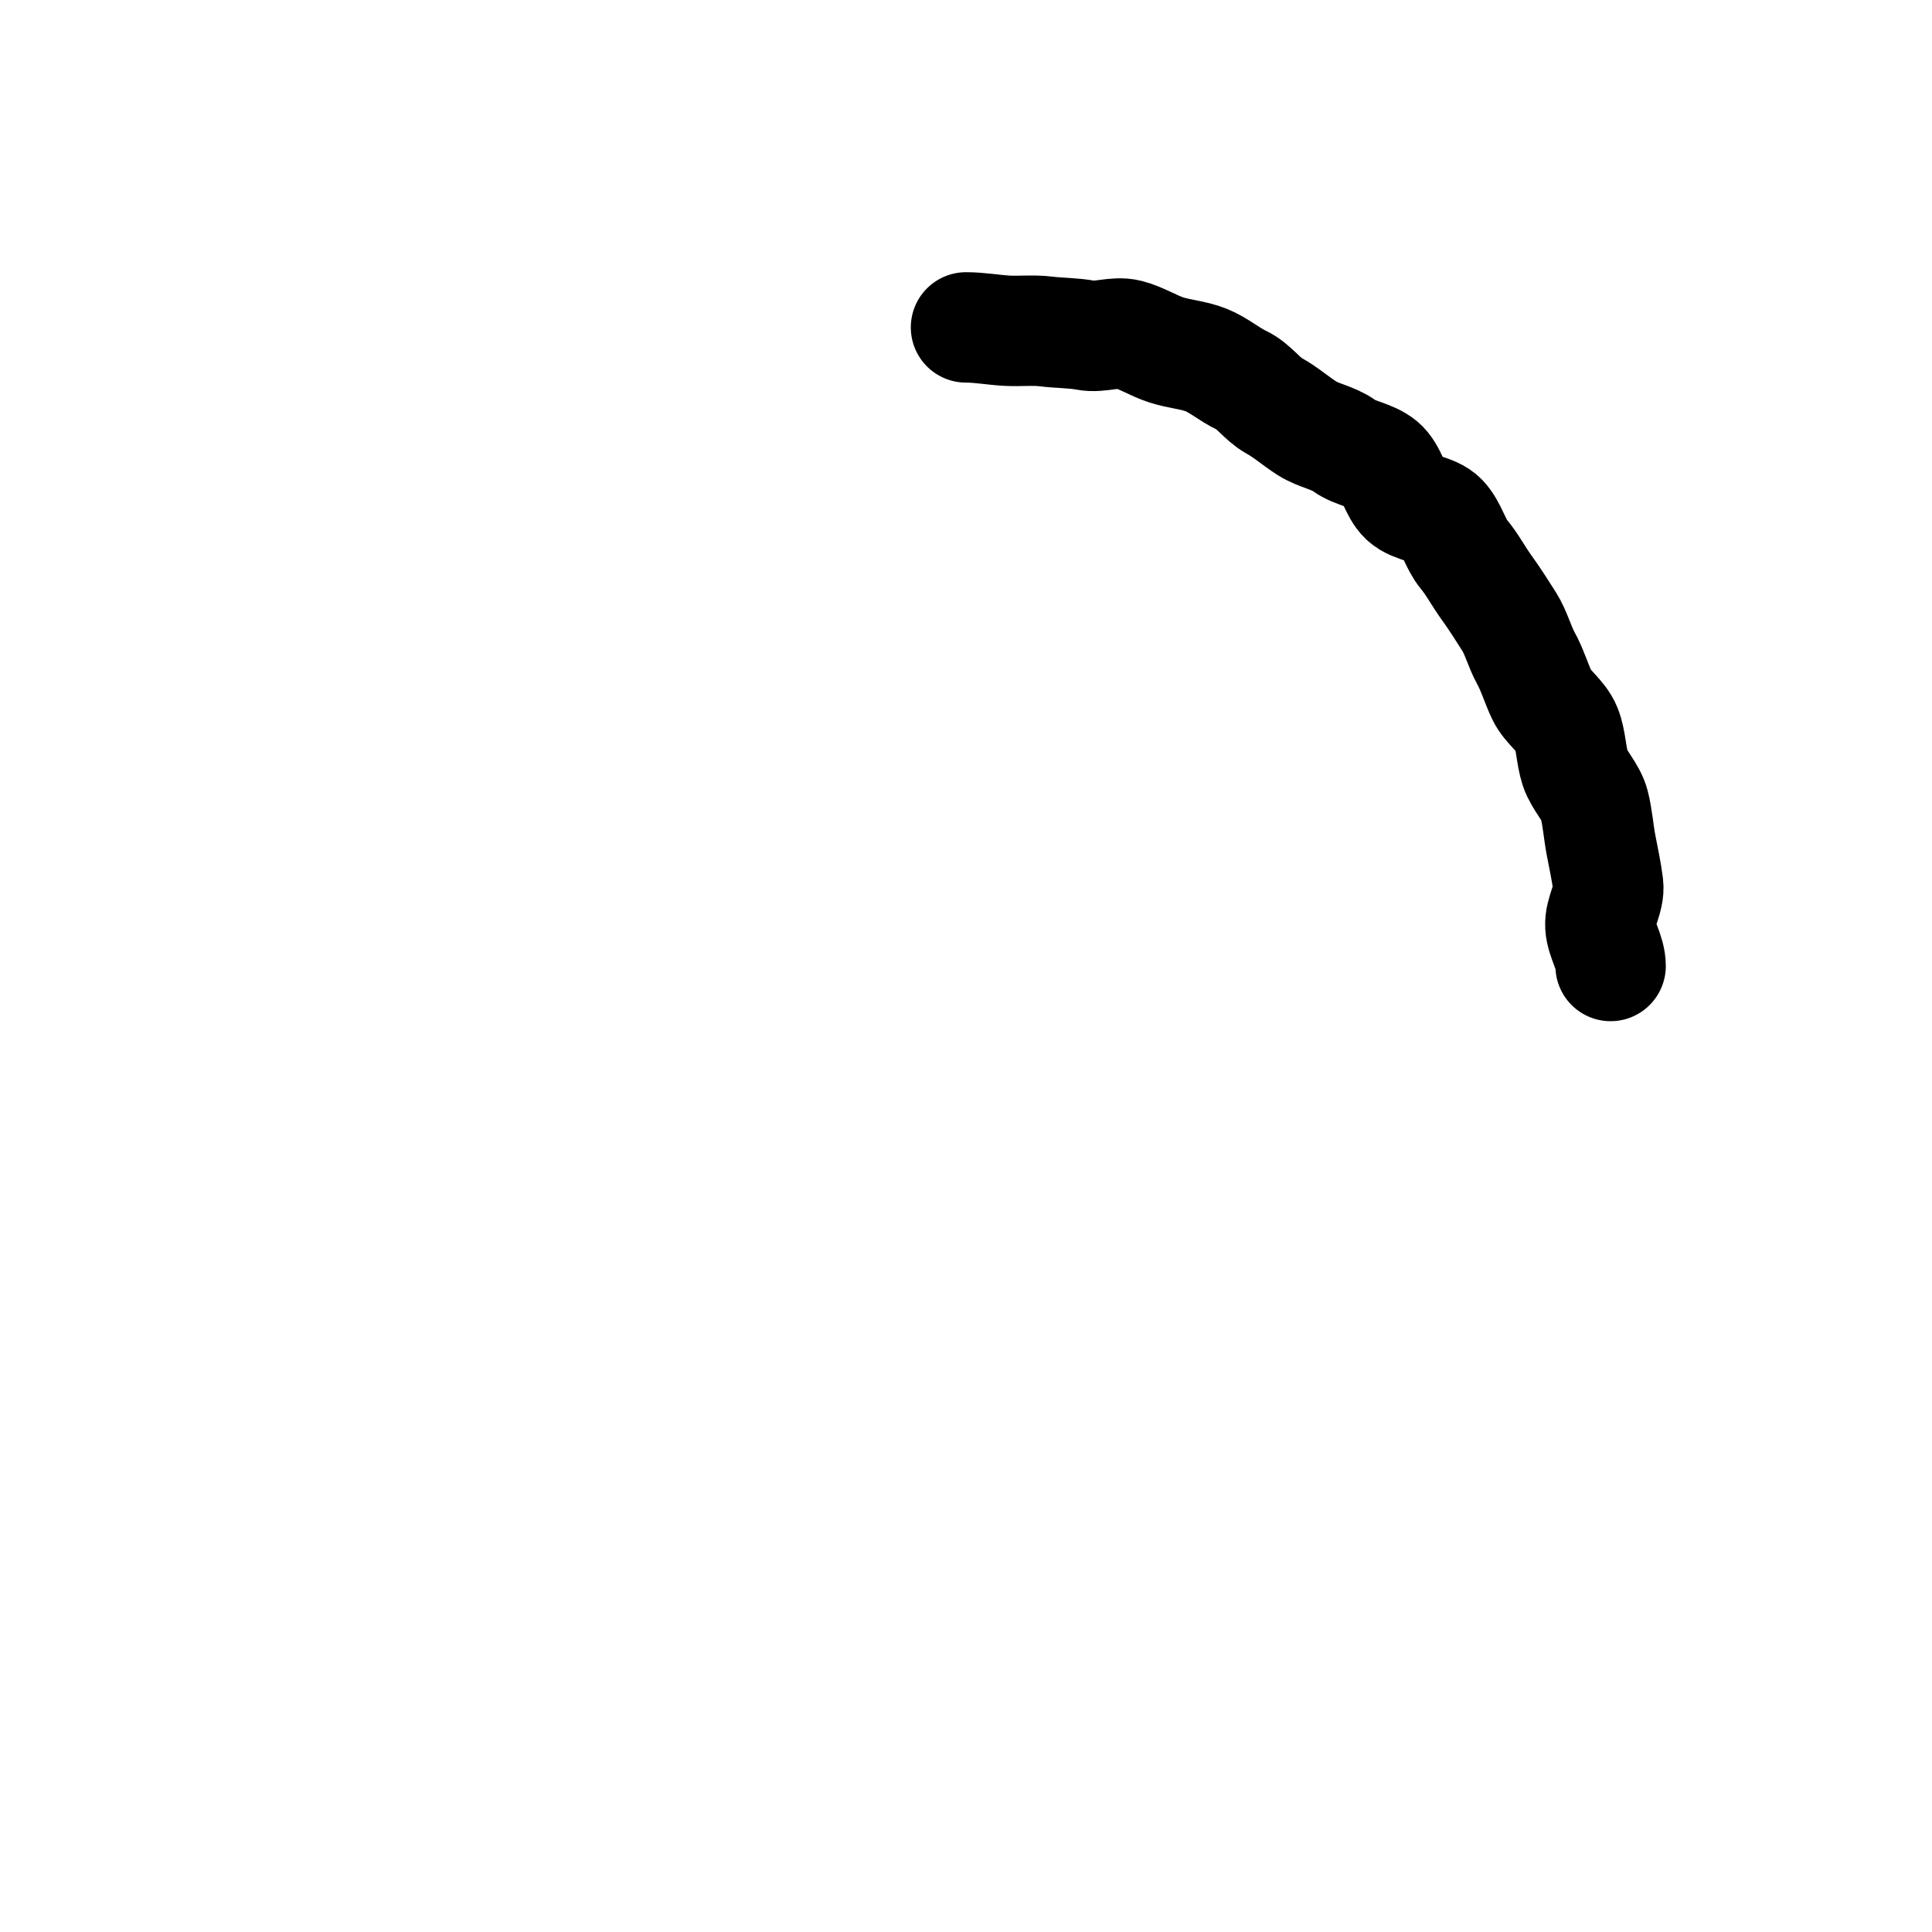
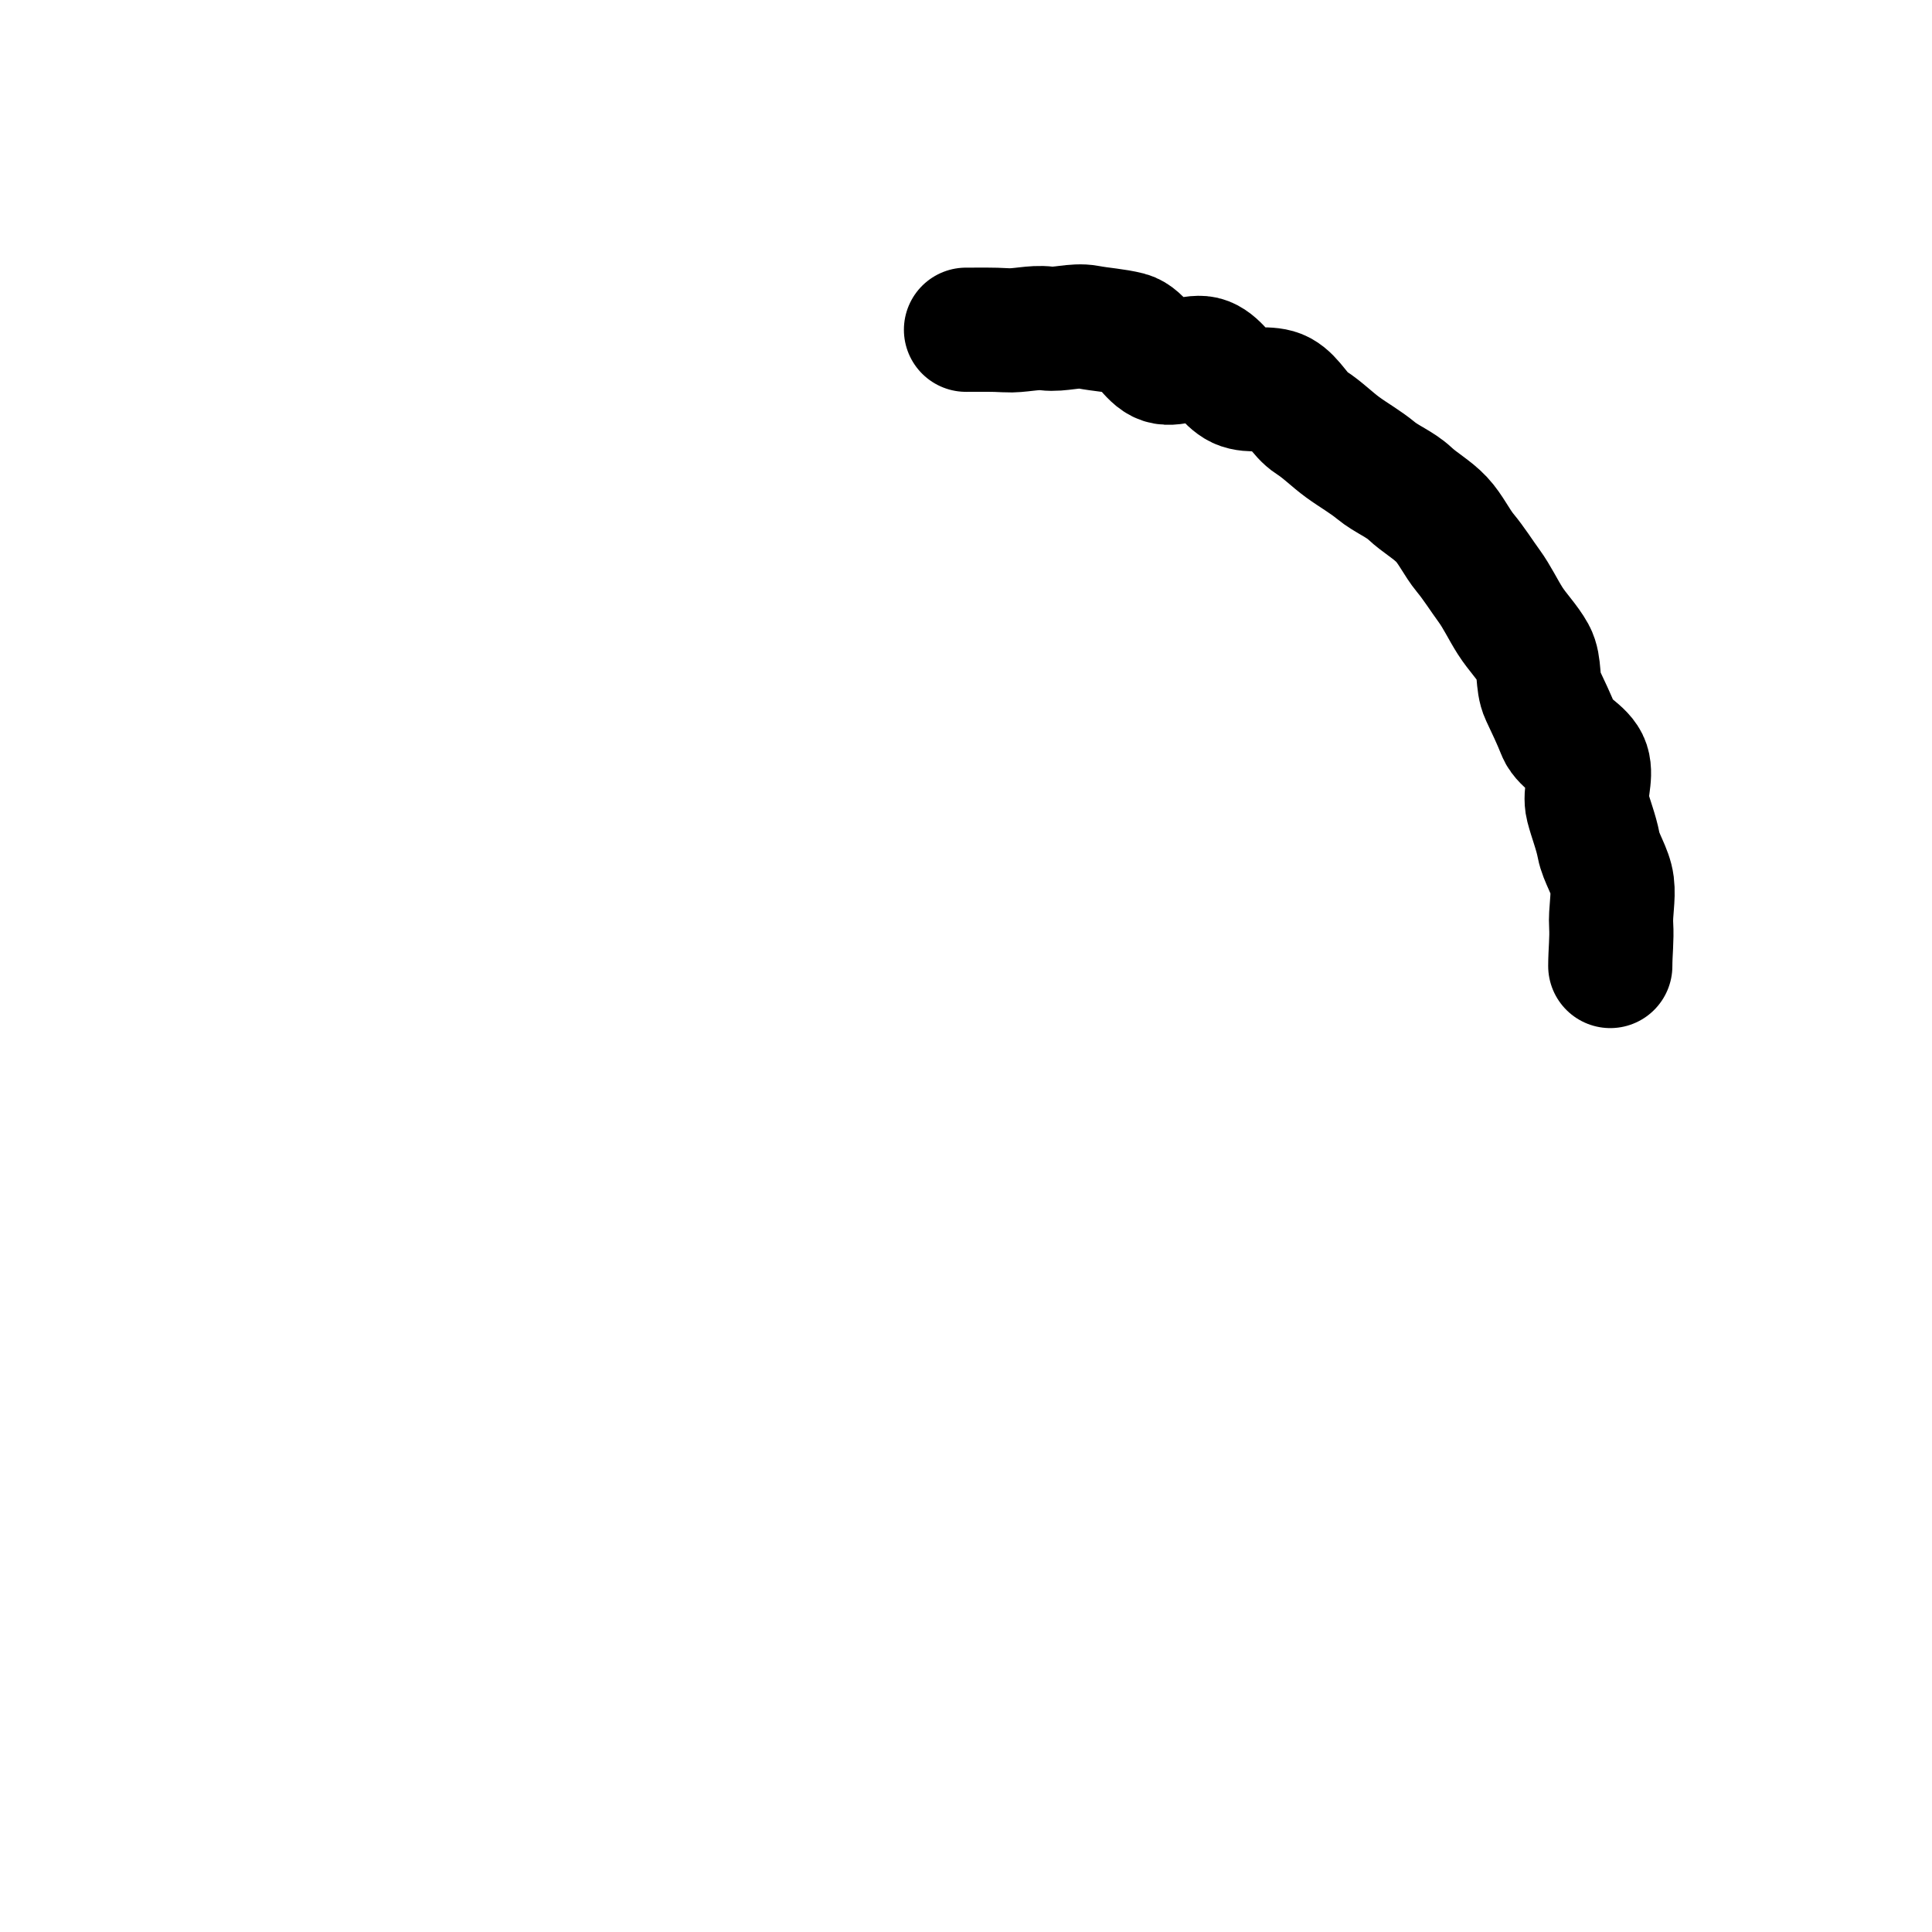
<svg xmlns="http://www.w3.org/2000/svg" id="Big_Assets" data-name="Big Assets" width="700" height="700" viewBox="0 0 700 700">
-   <path d="M350,118.624c4.926,0,9.637.883,14.488,1.183,4.912.304,9.736-.312,14.562.292,4.88.61,9.764.488,14.546,1.394,4.828.916,10.44-1.524,15.158-.316,4.757,1.218,9.142,4.095,13.778,5.6,4.668,1.516,9.878,1.837,14.411,3.633,4.56,1.807,8.501,5.299,12.915,7.38,4.434,2.09,7.459,6.86,11.735,9.216,4.292,2.364,7.889,5.597,12.011,8.218,4.133,2.628,9.432,3.352,13.383,6.227,3.958,2.881,9.836,3.405,13.6,6.523,3.769,3.121,4.619,9.607,8.183,12.955,3.565,3.349,10.59,3.325,13.939,6.89,3.348,3.564,4.537,9.205,7.658,12.974,3.118,3.765,5.403,8.193,8.284,12.152,2.875,3.951,5.466,8.072,8.094,12.205,2.621,4.121,3.757,9.04,6.121,13.332s3.674,8.917,5.764,13.351c2.08,4.414,7.062,7.496,8.869,12.055,1.796,4.534,1.687,9.733,3.203,14.401,1.505,4.635,5.711,8.507,6.929,13.264,1.208,4.718,1.523,9.728,2.438,14.556.907,4.781,1.981,9.616,2.592,14.496.604,4.826-3.123,10.016-2.819,14.929.301,4.85,3.715,9.54,3.715,14.466" style="fill: none; stroke: #000; stroke-linecap: round; stroke-linejoin: round; stroke-width: 40px;" />
+   <path d="M350,119.471c4.926,0,9.647-.112,14.497.188,4.912.304,9.864-1.261,14.69-.657,4.88.61,10.192-1.392,14.973-.485,4.828.916,9.947,1.172,14.665,2.38,4.757,1.218,7.671,8.686,12.306,10.191,4.668,1.516,11.393-2.766,15.927-.97,4.56,1.807,7.326,7.838,11.74,9.919,4.434,2.09,11.094-.063,15.37,2.293s6.71,8.076,10.831,10.697,7.575,6.181,11.526,9.057,8.23,5.266,11.995,8.384,8.714,4.952,12.279,8.3,8.159,5.862,11.508,9.428,5.469,8.388,8.591,12.157,5.757,7.989,8.638,11.947,4.972,8.468,7.6,12.601,6.252,7.699,8.616,11.991,1.026,10.395,3.116,14.829,4.128,8.676,5.935,13.236c1.796,4.534,8.949,7.182,10.465,11.85,1.505,4.635-1.296,10.614-.078,15.371,1.208,4.718,3.106,9.266,4.021,14.094.907,4.781,4.279,9.274,4.889,14.153.604,4.826-.648,9.954-.344,14.866.301,4.85-.322,9.783-.322,14.709" style="fill: none; stroke: #000; stroke-linecap: round; stroke-linejoin: round; stroke-width: 45px;" />
</svg>
